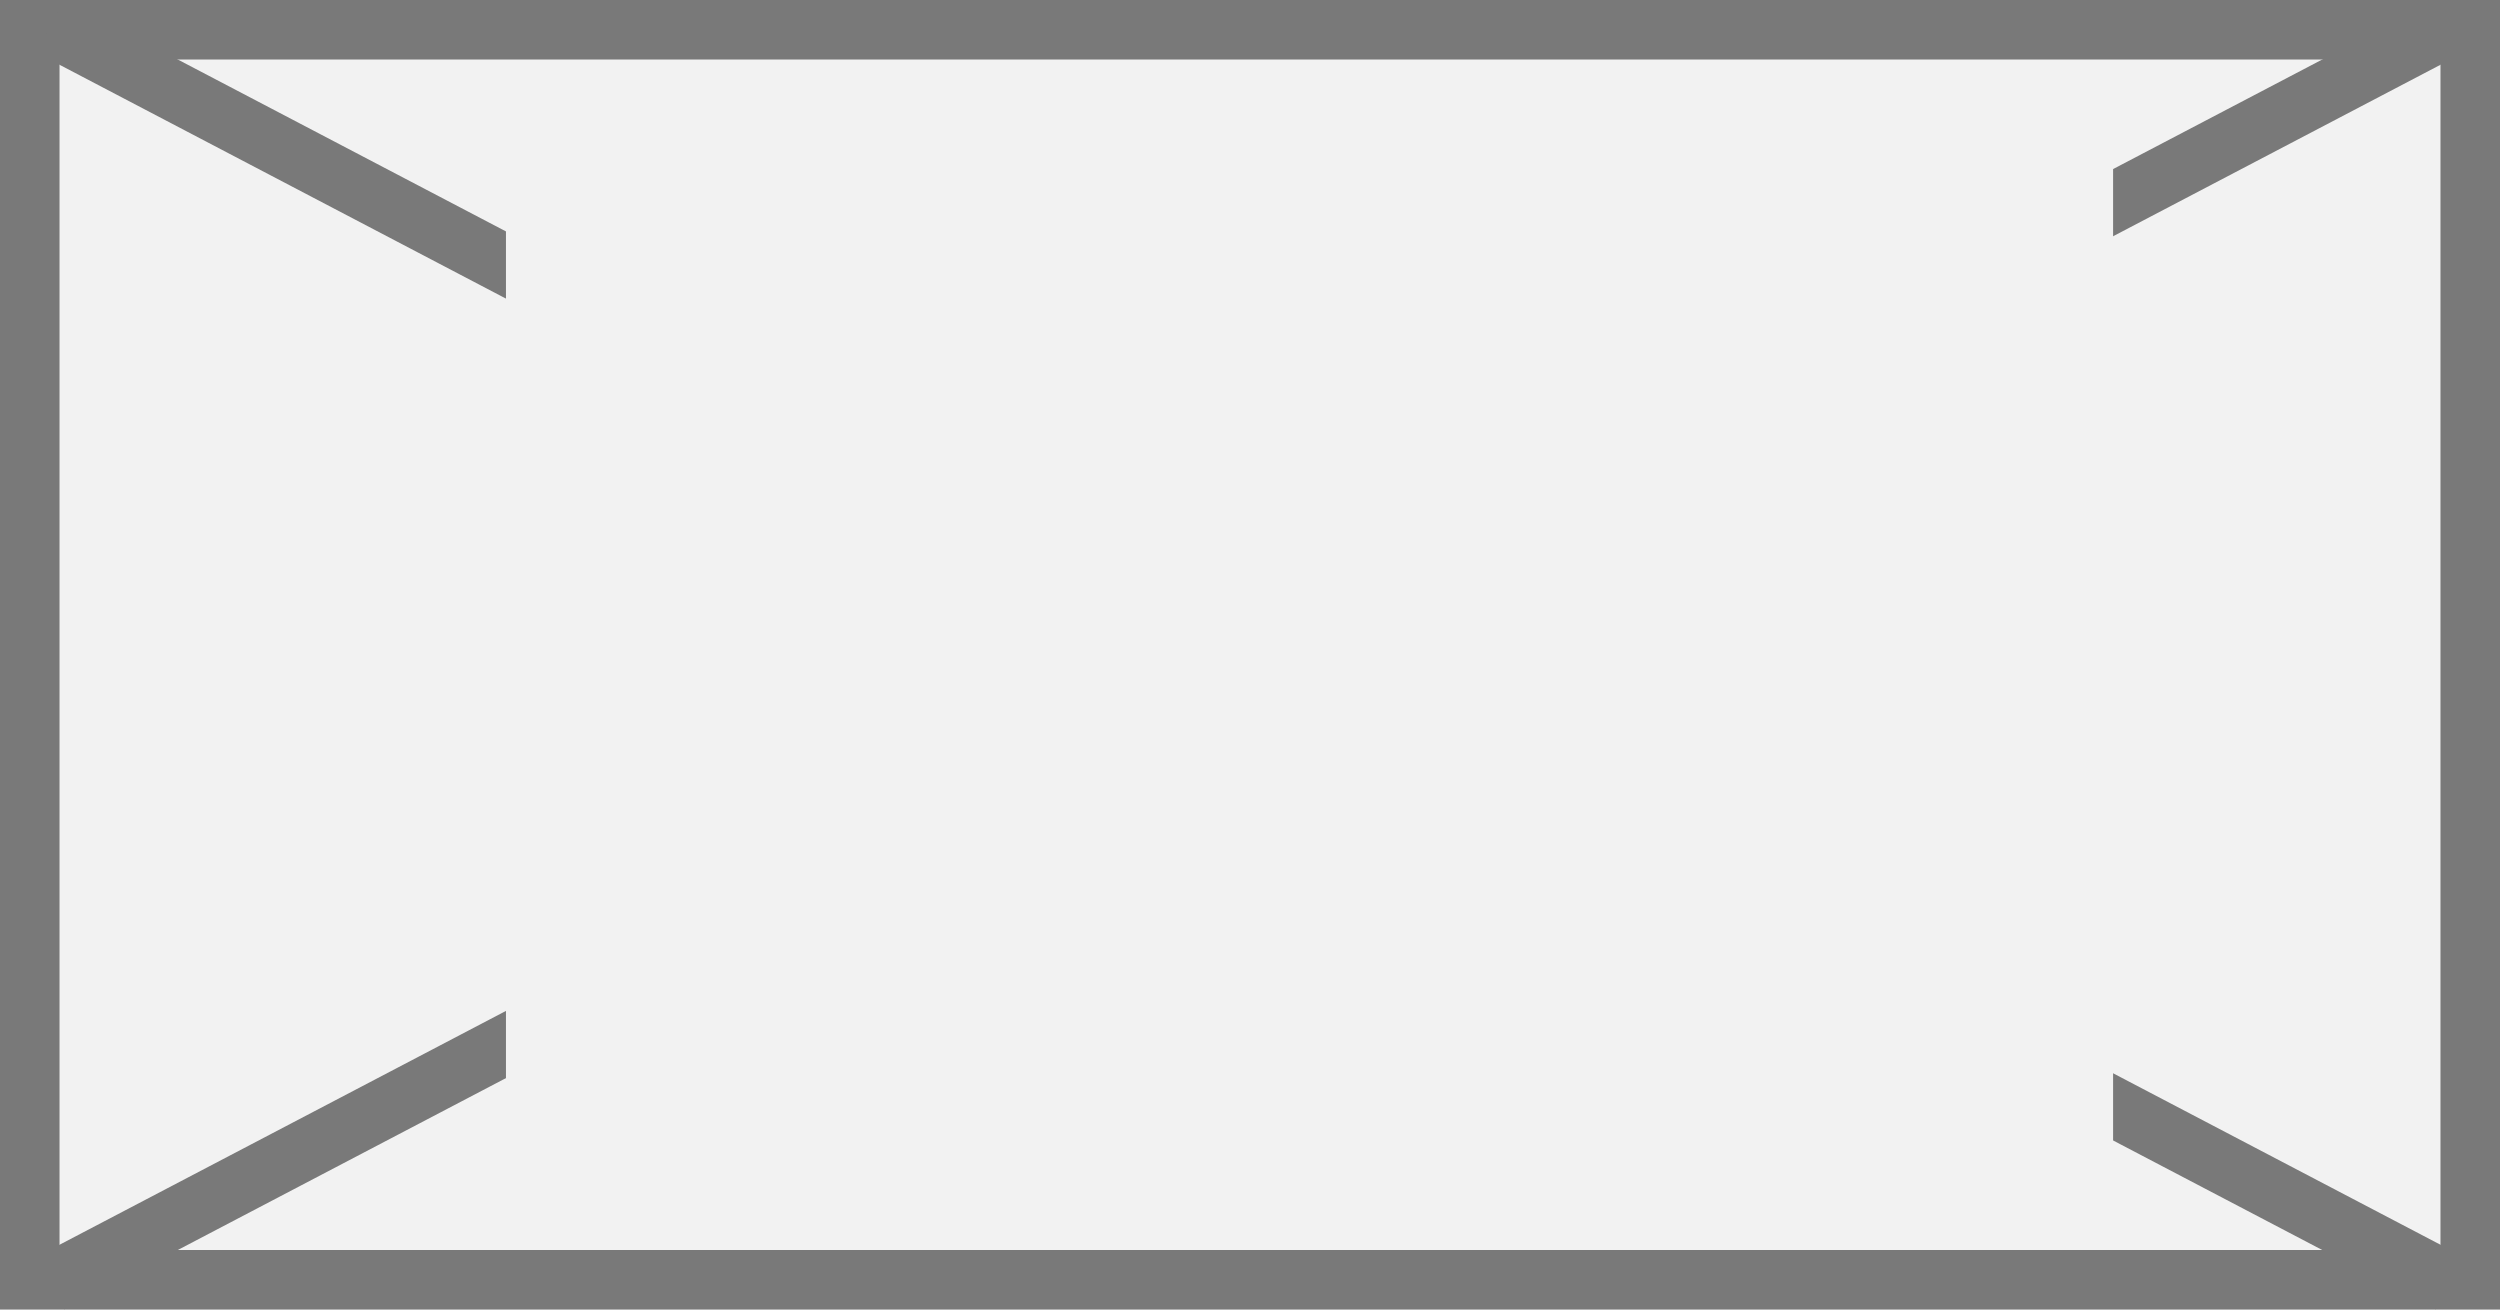
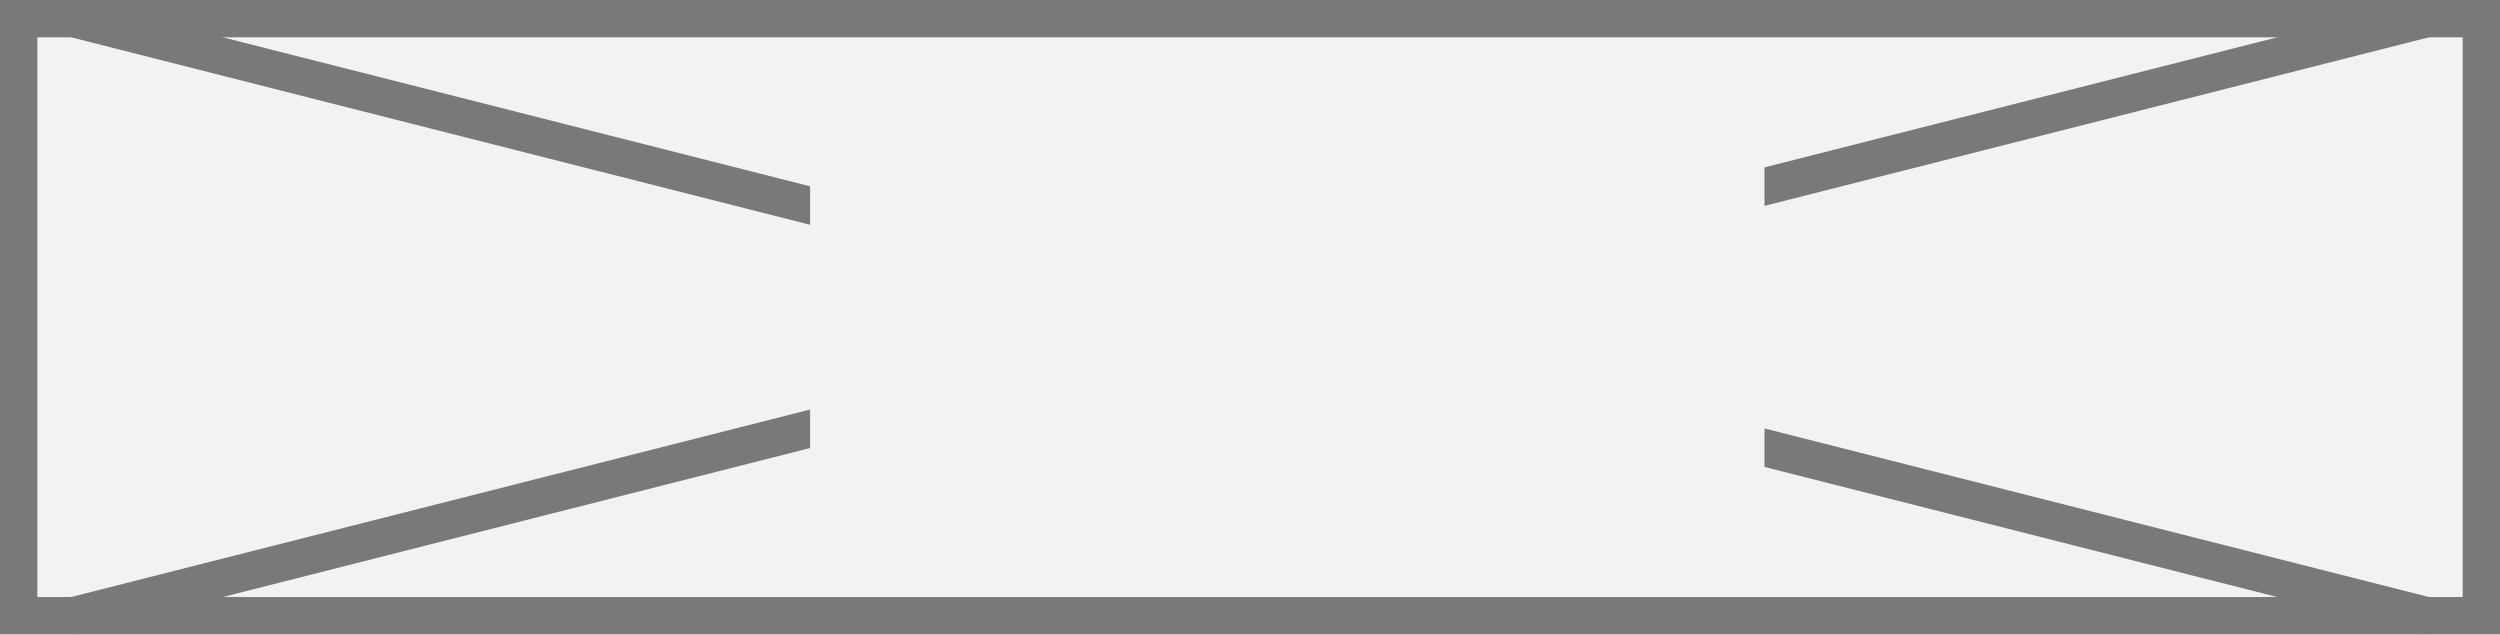
- <svg xmlns="http://www.w3.org/2000/svg" version="1.1" width="42px" height="22px">
+ <svg xmlns="http://www.w3.org/2000/svg" version="1.1" width="67px" height="17px">
  <defs>
-     <mask fill="white" id="clip809">
-       <path d="M 71.5 1278  L 98.5 1278  L 98.5 1300  L 71.5 1300  Z M 63 1277  L 105 1277  L 105 1299  L 63 1299  Z " fill-rule="evenodd" />
+     <mask fill="white" id="clip49">
+       <path d="M 301.711 1022  L 327.289 1022  L 327.289 1041  L 301.711 1041  Z M 280 1022  L 347 1022  L 347 1039  L 280 1039  Z " fill-rule="evenodd" />
    </mask>
  </defs>
-   <g transform="matrix(1 0 0 1 -63 -1277 )">
-     <path d="M 63.5 1277.5  L 104.5 1277.5  L 104.5 1298.5  L 63.5 1298.5  L 63.5 1277.5  Z " fill-rule="nonzero" fill="#f2f2f2" stroke="none" />
-     <path d="M 63.5 1277.5  L 104.5 1277.5  L 104.5 1298.5  L 63.5 1298.5  L 63.5 1277.5  Z " stroke-width="1" stroke="#797979" fill="none" />
-     <path d="M 63.846 1277.443  L 104.154 1298.557  M 104.154 1277.443  L 63.846 1298.557  " stroke-width="1" stroke="#797979" fill="none" mask="url(#clip809)" />
+   <g transform="matrix(1 0 0 1 -280 -1022 )">
+     <path d="M 280.5 1022.5  L 346.5 1022.5  L 346.5 1038.5  L 280.5 1038.5  L 280.5 1022.5  Z " fill-rule="nonzero" fill="#f2f2f2" stroke="none" />
+     <path d="M 280.5 1022.5  L 346.5 1022.5  L 346.5 1038.5  L 280.5 1038.5  L 280.5 1022.5  Z " stroke-width="1" stroke="#797979" fill="none" />
+     <path d="M 281.91 1022.485  L 345.09 1038.515  M 345.09 1022.485  L 281.91 1038.515  " stroke-width="1" stroke="#797979" fill="none" mask="url(#clip49)" />
  </g>
</svg>
